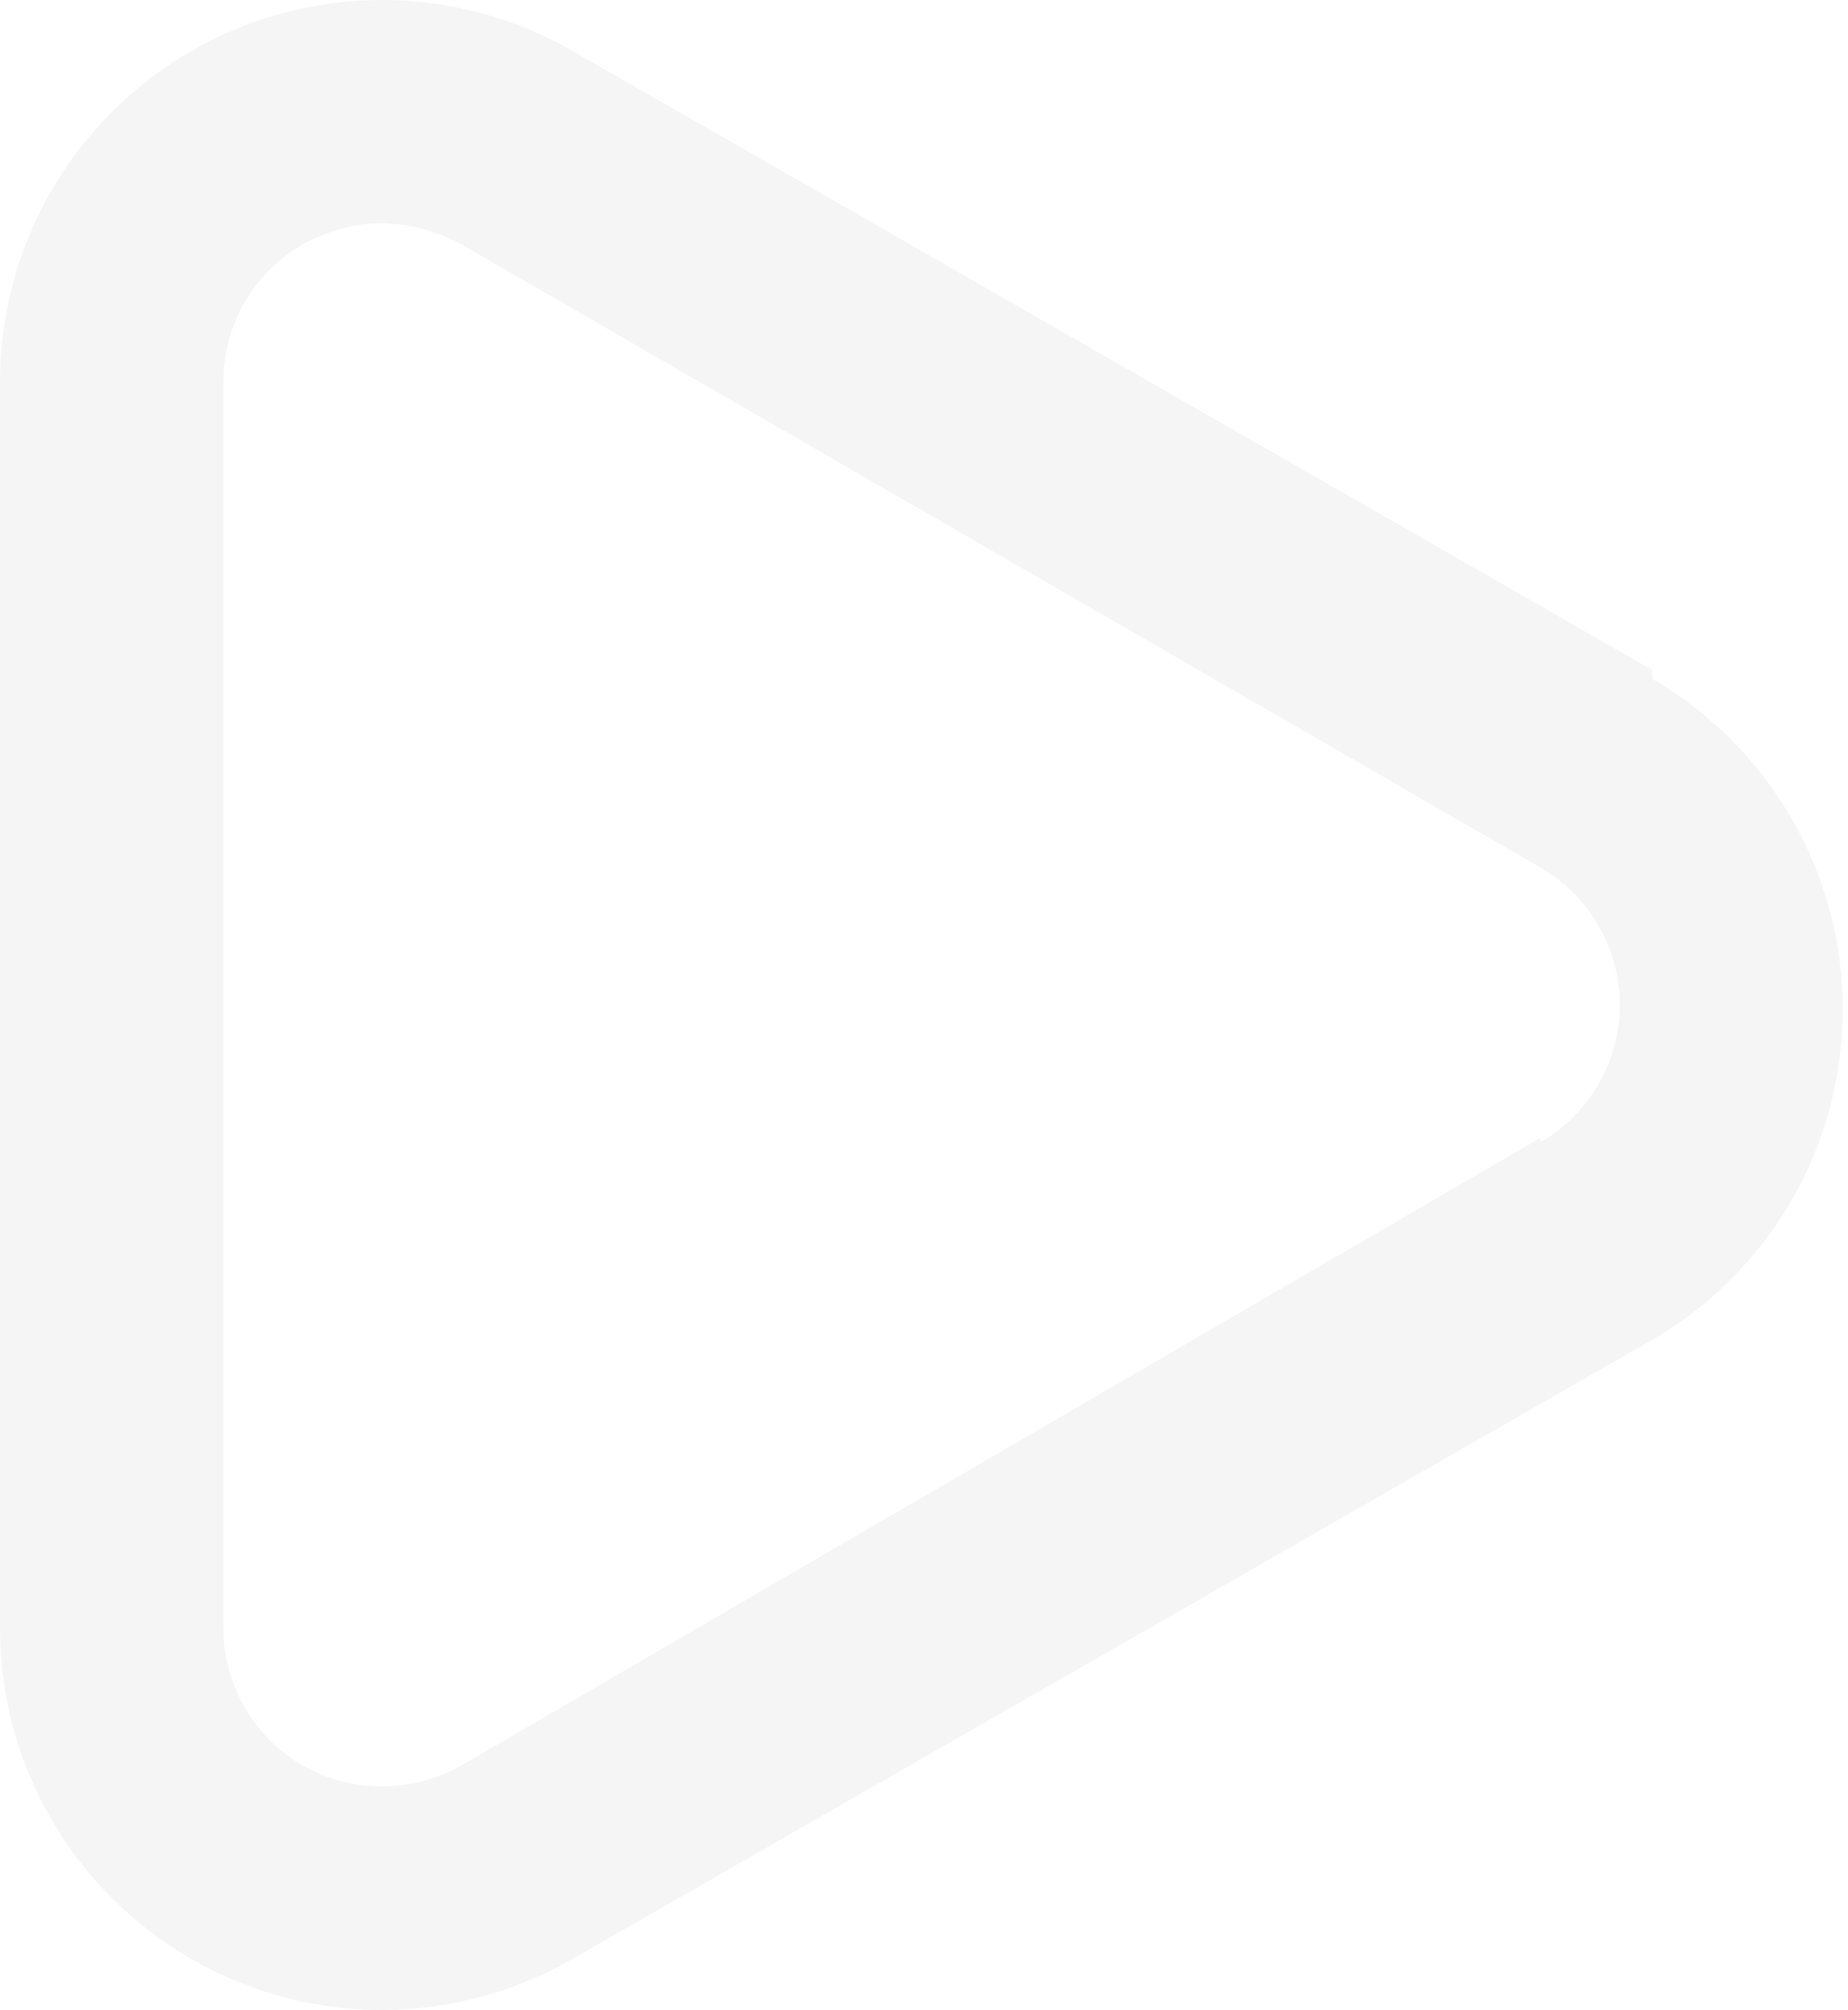
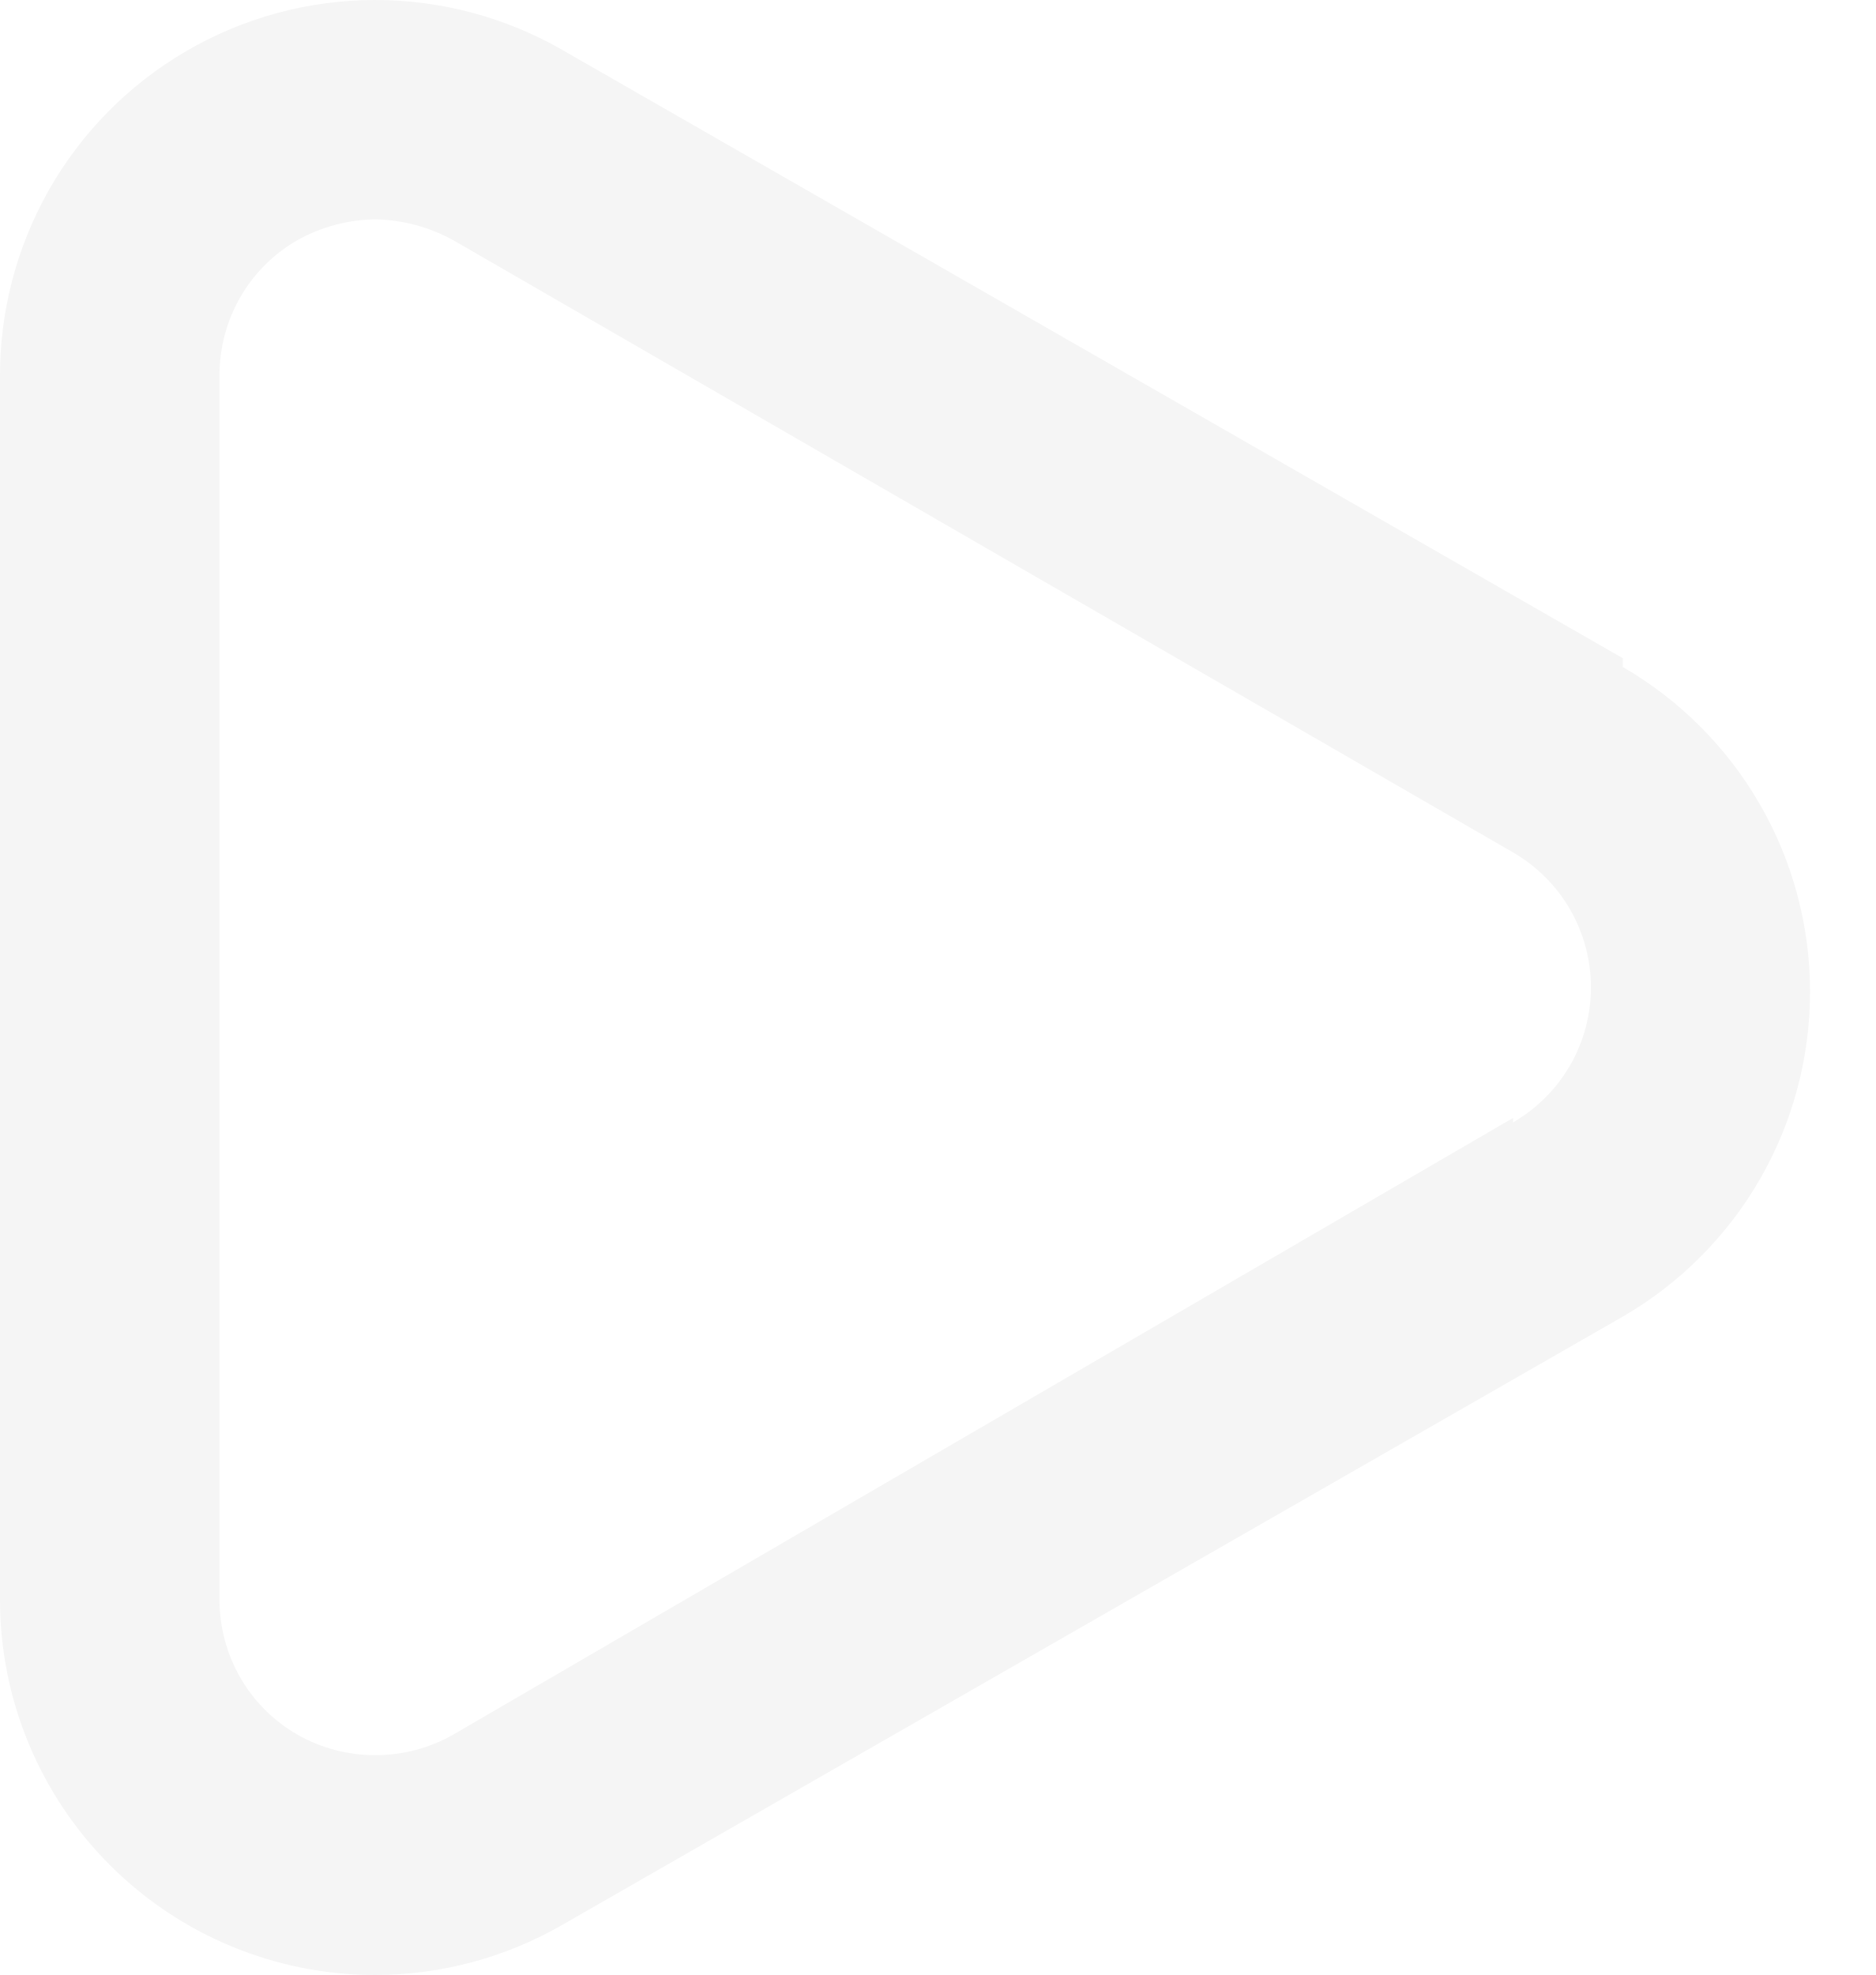
- <svg xmlns="http://www.w3.org/2000/svg" width="91" height="99" viewBox="0 0 91 99" fill="none">
-   <path d="M81.354 32.994L28.219 2.521C25.344 0.861 22.08 -0.009 18.76 7.09794e-05C15.44 0.009 12.181 0.897 9.315 2.573C6.449 4.249 4.078 6.654 2.442 9.543C0.806 12.432 -0.036 15.703 0.001 19.023V80.188C0.001 85.177 1.983 89.962 5.511 93.49C9.039 97.018 13.824 99 18.813 99C22.116 98.994 25.359 98.122 28.219 96.47L81.354 65.997C84.209 64.344 86.579 61.97 88.227 59.113C89.875 56.255 90.743 53.014 90.743 49.715C90.743 46.417 89.875 43.176 88.227 40.318C86.579 37.46 84.209 35.086 81.354 33.434V32.994ZM75.853 56.041L22.718 86.954C21.527 87.629 20.182 87.984 18.813 87.984C17.444 87.984 16.099 87.629 14.908 86.954C13.72 86.268 12.734 85.282 12.048 84.094C11.363 82.907 11.002 81.559 11.002 80.188V18.802C11.002 17.431 11.363 16.084 12.048 14.896C12.734 13.709 13.72 12.723 14.908 12.037C16.103 11.372 17.445 11.013 18.813 10.992C20.18 11.02 21.52 11.378 22.718 12.037L75.853 42.73C77.041 43.415 78.028 44.401 78.714 45.589C79.4 46.776 79.761 48.124 79.761 49.495C79.761 50.867 79.4 52.214 78.714 53.402C78.028 54.59 77.041 55.576 75.853 56.261V56.041Z" fill="#F5F5F5" />
+ <svg xmlns="http://www.w3.org/2000/svg" width="19" height="20" viewBox="0 0 19 20" fill="none">
+   <path d="M16.435 6.665L5.701 0.509C5.12 0.174 4.461 -0.002 3.79 1.43393e-05C3.119 0.002 2.461 0.181 1.882 0.52C1.303 0.858 0.824 1.344 0.493 1.928C0.163 2.512 -0.007 3.172 0 3.843V16.2C0 17.208 0.401 18.174 1.113 18.887C1.826 19.6 2.793 20 3.801 20C4.468 19.999 5.123 19.823 5.701 19.489L16.435 13.333C17.012 12.999 17.491 12.519 17.824 11.942C18.157 11.365 18.332 10.71 18.332 10.043C18.332 9.377 18.157 8.722 17.824 8.145C17.491 7.568 17.012 7.088 16.435 6.754V6.665ZM15.324 11.321L4.59 17.566C4.349 17.703 4.077 17.774 3.801 17.774C3.524 17.774 3.252 17.703 3.012 17.566C2.772 17.428 2.572 17.229 2.434 16.989C2.296 16.749 2.223 16.477 2.223 16.2V3.798C2.223 3.521 2.296 3.249 2.434 3.009C2.572 2.769 2.772 2.57 3.012 2.432C3.253 2.297 3.524 2.225 3.801 2.221C4.077 2.226 4.347 2.299 4.59 2.432L15.324 8.632C15.564 8.771 15.763 8.97 15.902 9.21C16.04 9.45 16.113 9.722 16.113 9.999C16.113 10.276 16.04 10.548 15.902 10.788C15.763 11.028 15.564 11.227 15.324 11.366V11.321Z" fill="#F5F5F5" />
</svg>
